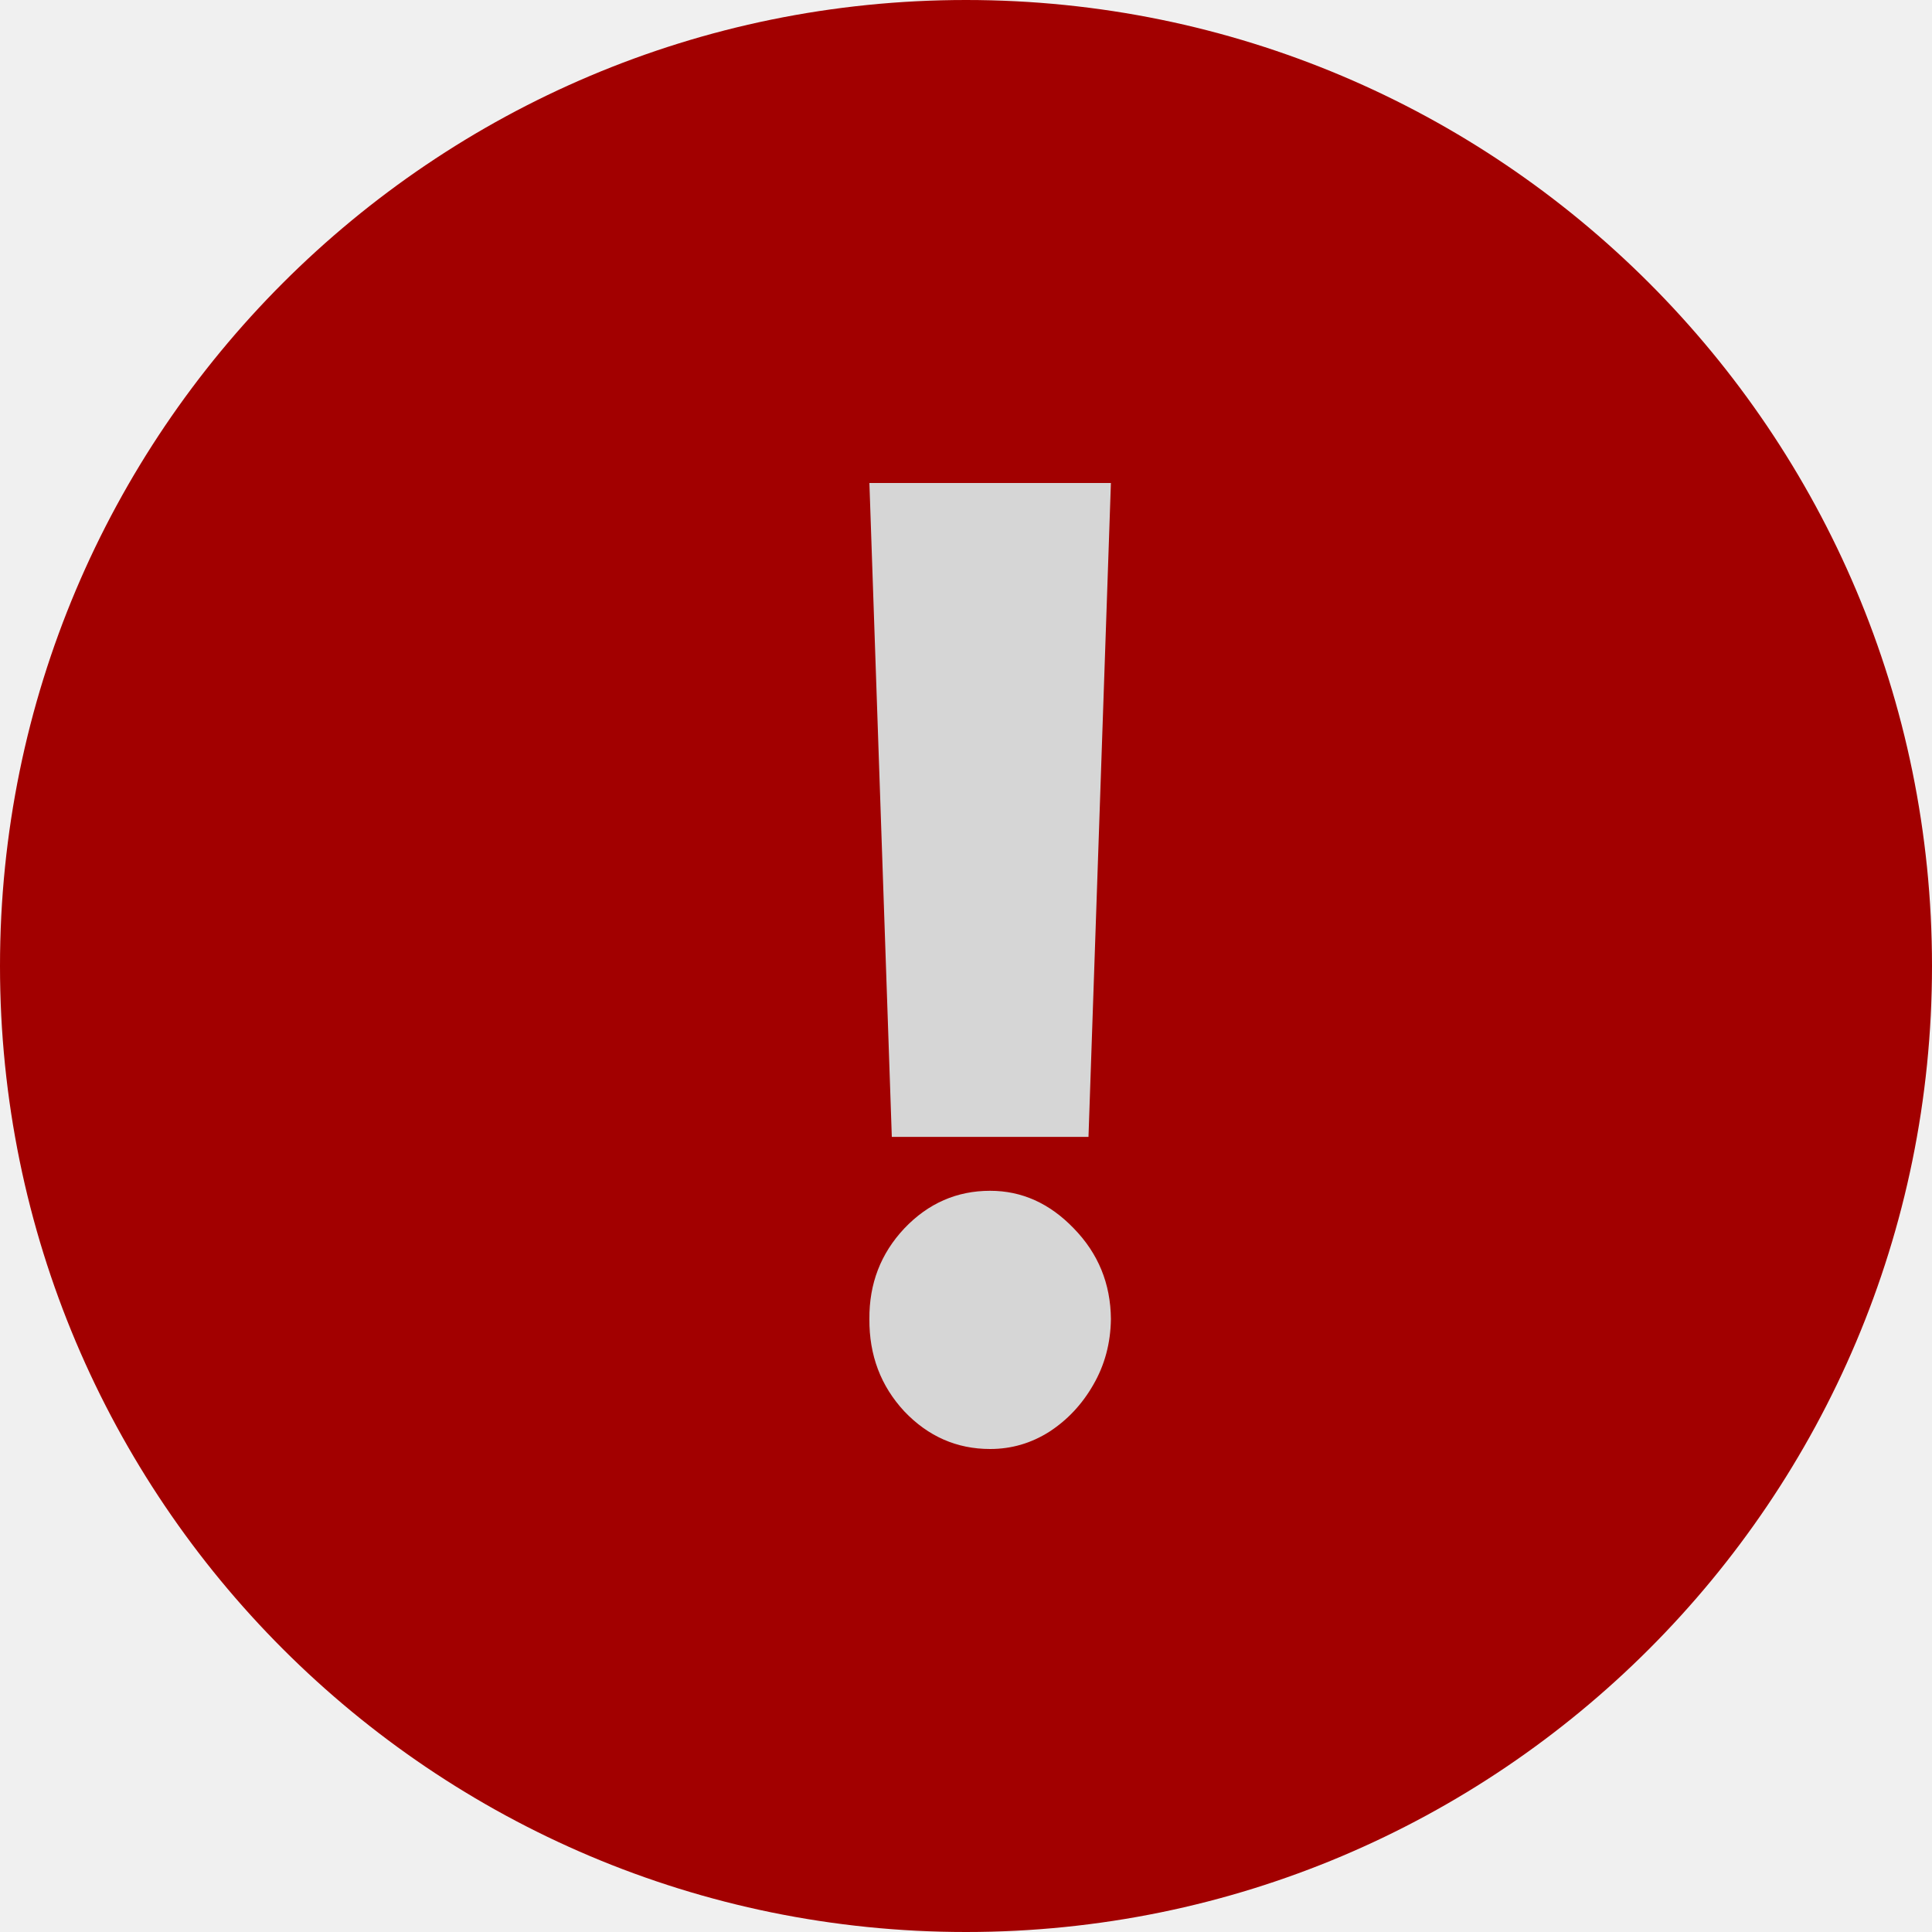
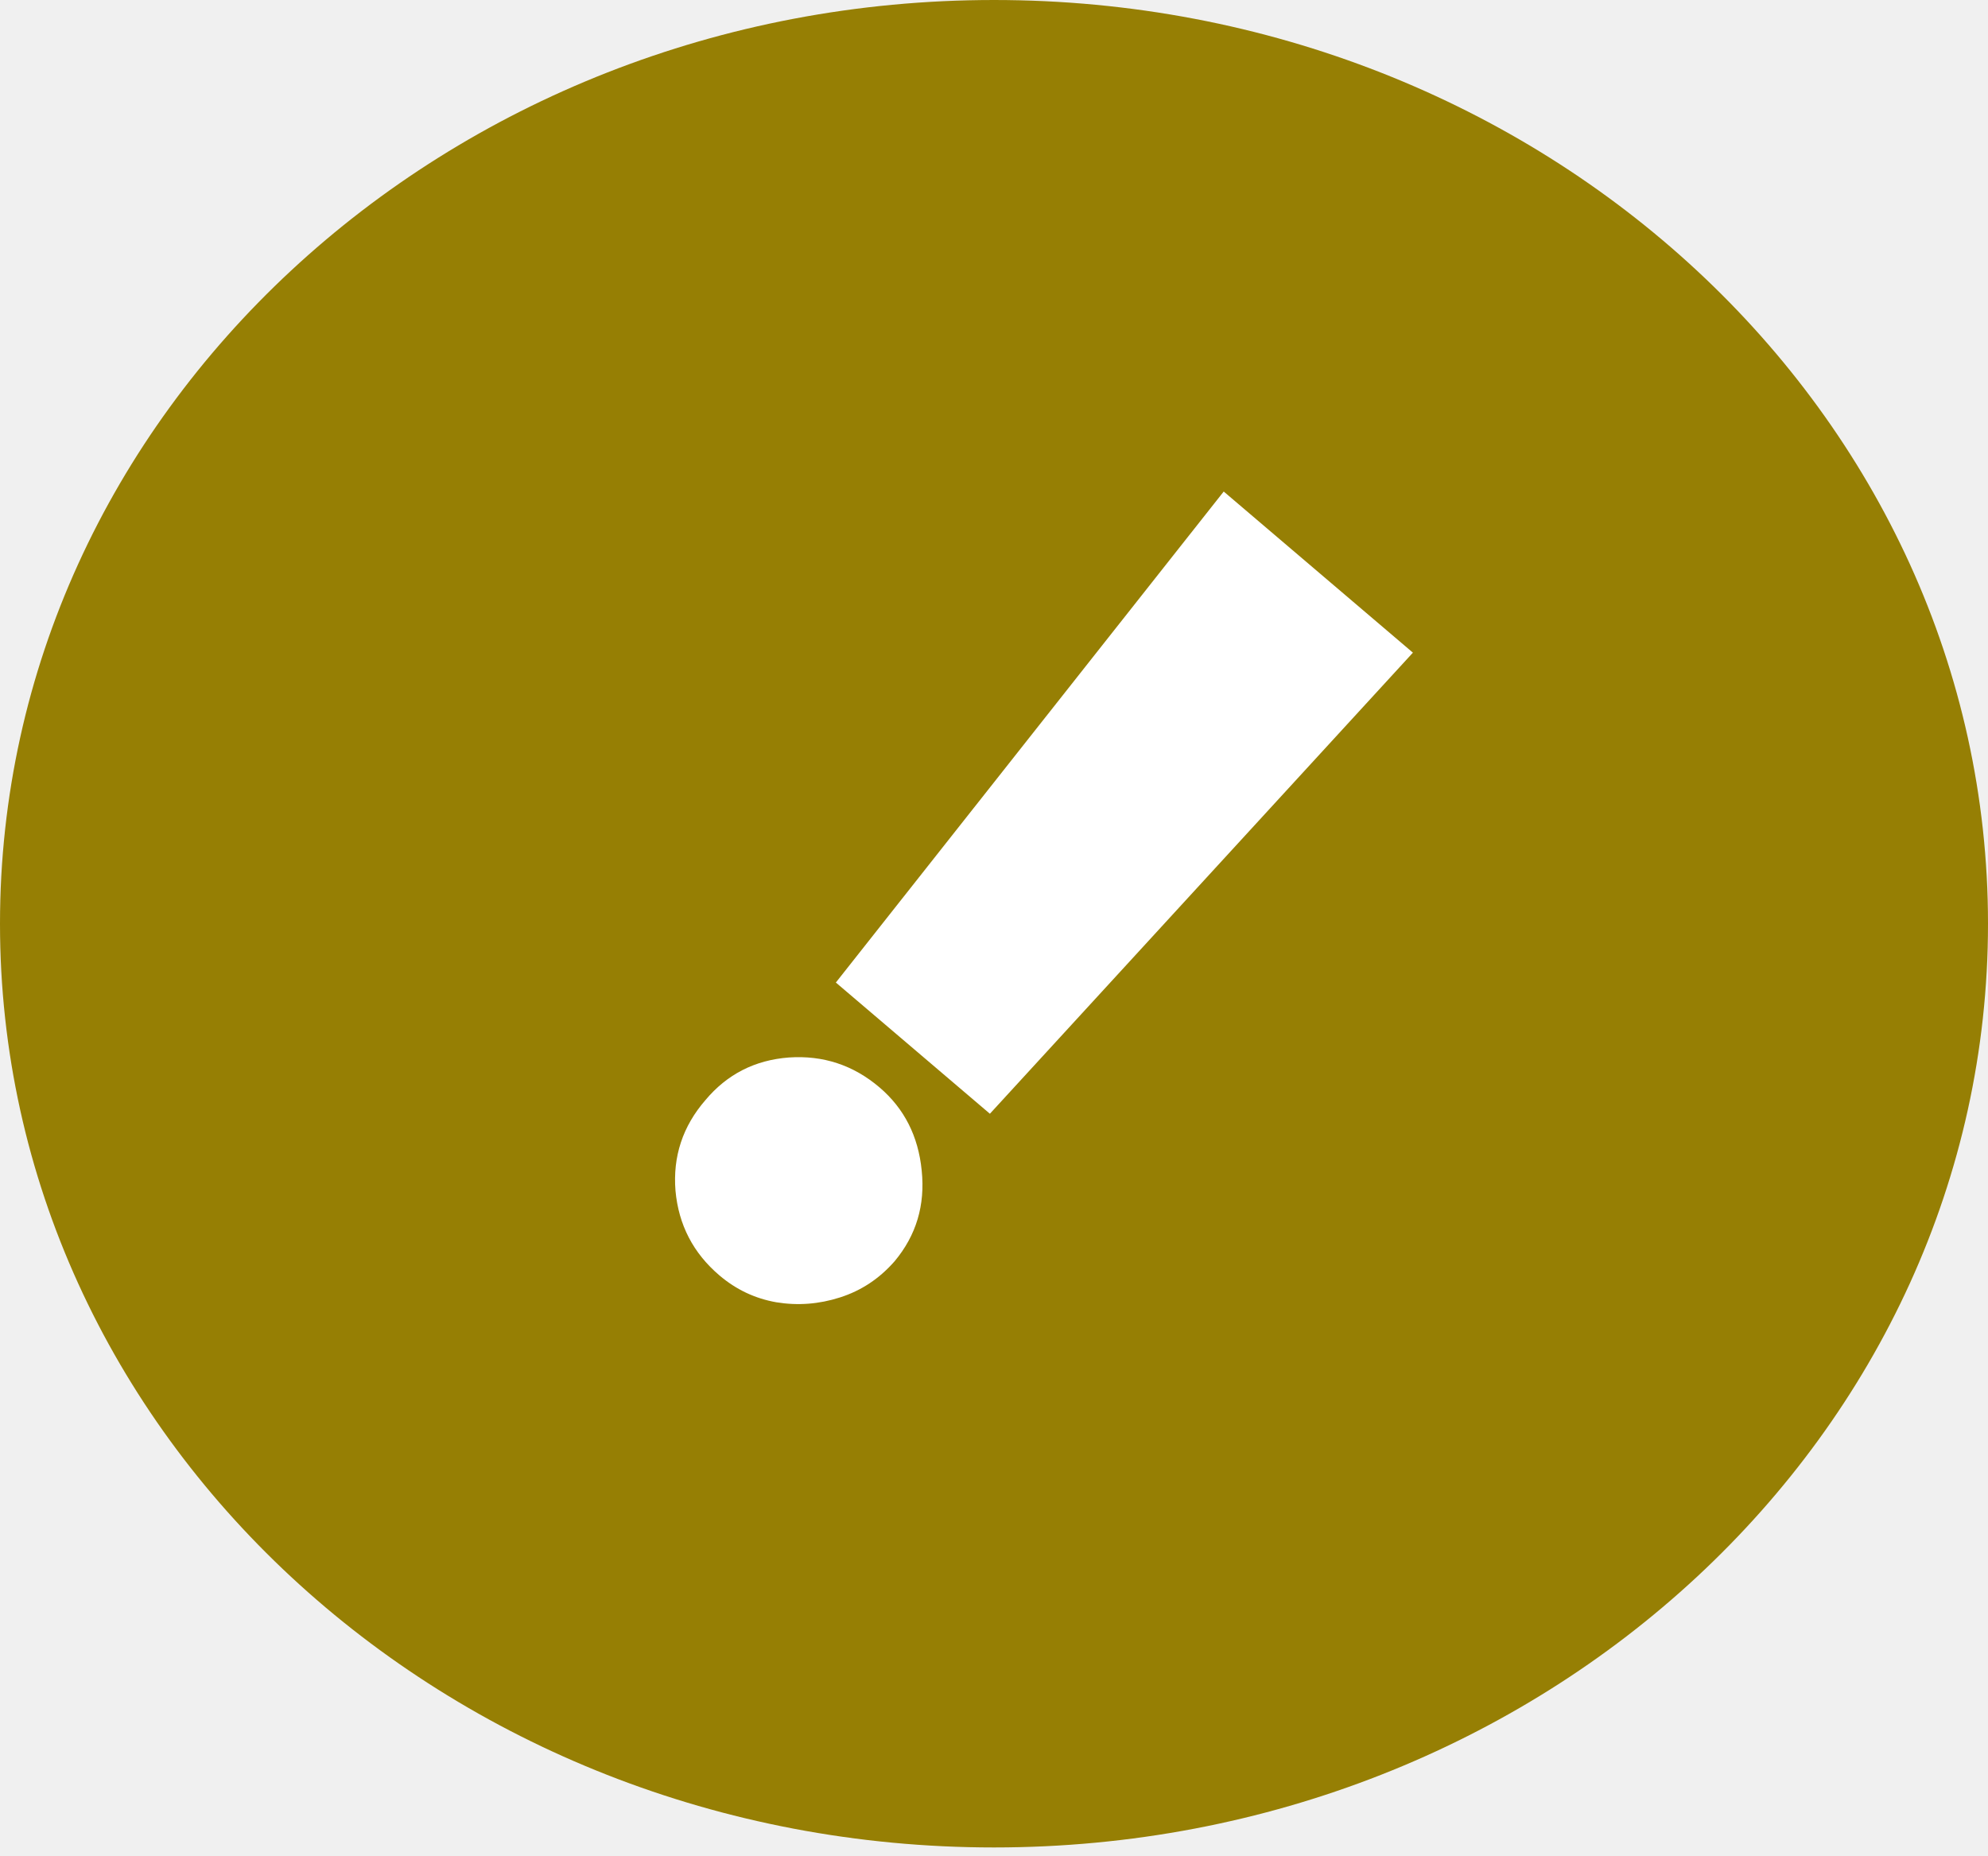
- <svg xmlns="http://www.w3.org/2000/svg" width="40" height="40" viewBox="0 0 40 40" fill="none">
-   <g id="Group 58">
-     <circle id="Ellipse 4" cx="20" cy="20" r="20" fill="#A20000" />
-     <path id="!" d="M23 10L22.536 23.538H18.464L18 10H23ZM20.5 30C19.81 30 19.217 29.74 18.723 29.221C18.235 28.695 17.994 28.058 18 27.308C17.994 26.577 18.235 25.952 18.723 25.433C19.217 24.913 19.81 24.654 20.5 24.654C21.155 24.654 21.732 24.913 22.232 25.433C22.738 25.952 22.994 26.577 23 27.308C22.994 27.808 22.872 28.263 22.634 28.673C22.402 29.077 22.098 29.401 21.723 29.644C21.348 29.881 20.941 30 20.5 30Z" fill="#D6D6D6" />
+ <svg xmlns="http://www.w3.org/2000/svg" width="60" height="56" viewBox="0 0 60 56" fill="none">
+   <g id="dark_given">
+     <ellipse id="Ellipse 6" cx="30" cy="27.879" rx="30" ry="27.879" fill="#967F04" />
+     <path id="!" d="M42.643 19.698L29.876 33.614L25.227 29.654L36.933 14.835L42.643 19.698ZM21.712 38.492C20.923 37.82 20.481 36.968 20.387 35.937C20.304 34.904 20.605 33.993 21.29 33.203C21.944 32.422 22.784 31.993 23.811 31.916C24.844 31.846 25.755 32.146 26.544 32.818C27.291 33.455 27.716 34.292 27.818 35.329C27.926 36.372 27.654 37.284 27 38.066C26.541 38.591 25.99 38.955 25.348 39.159C24.718 39.361 24.078 39.41 23.43 39.304C22.787 39.191 22.215 38.92 21.712 38.492Z" fill="white" />
  </g>
</svg>
